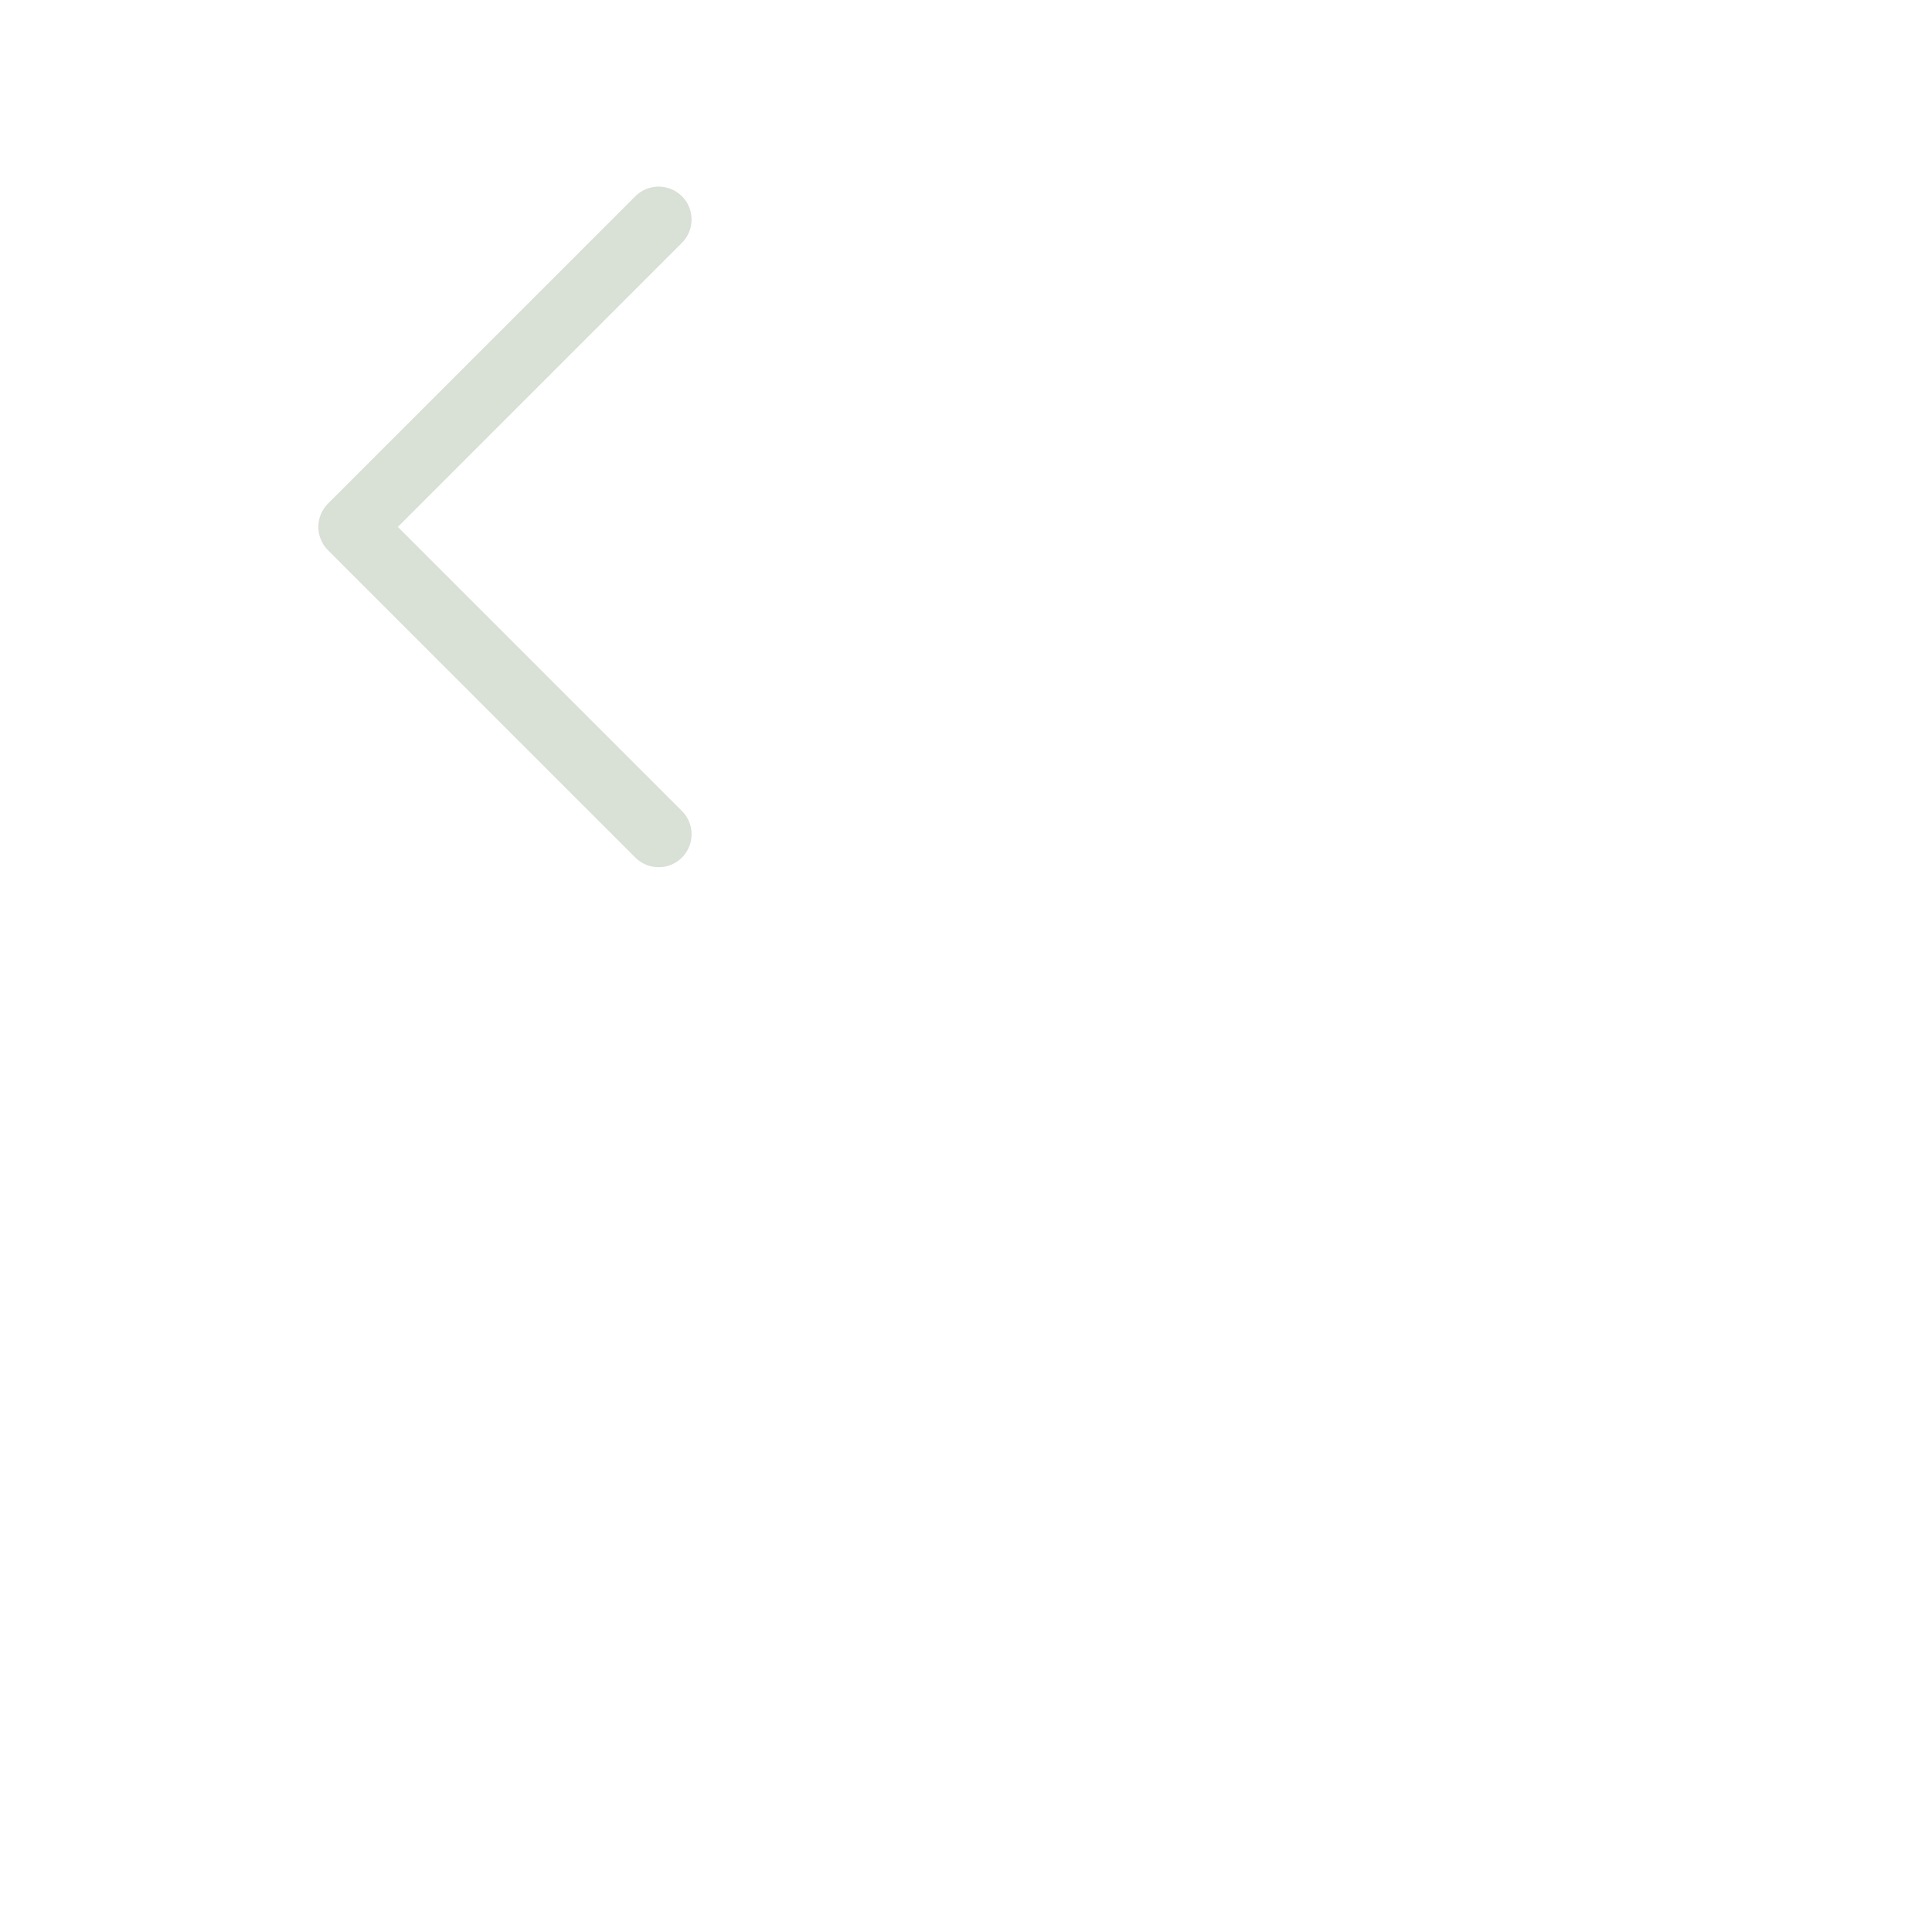
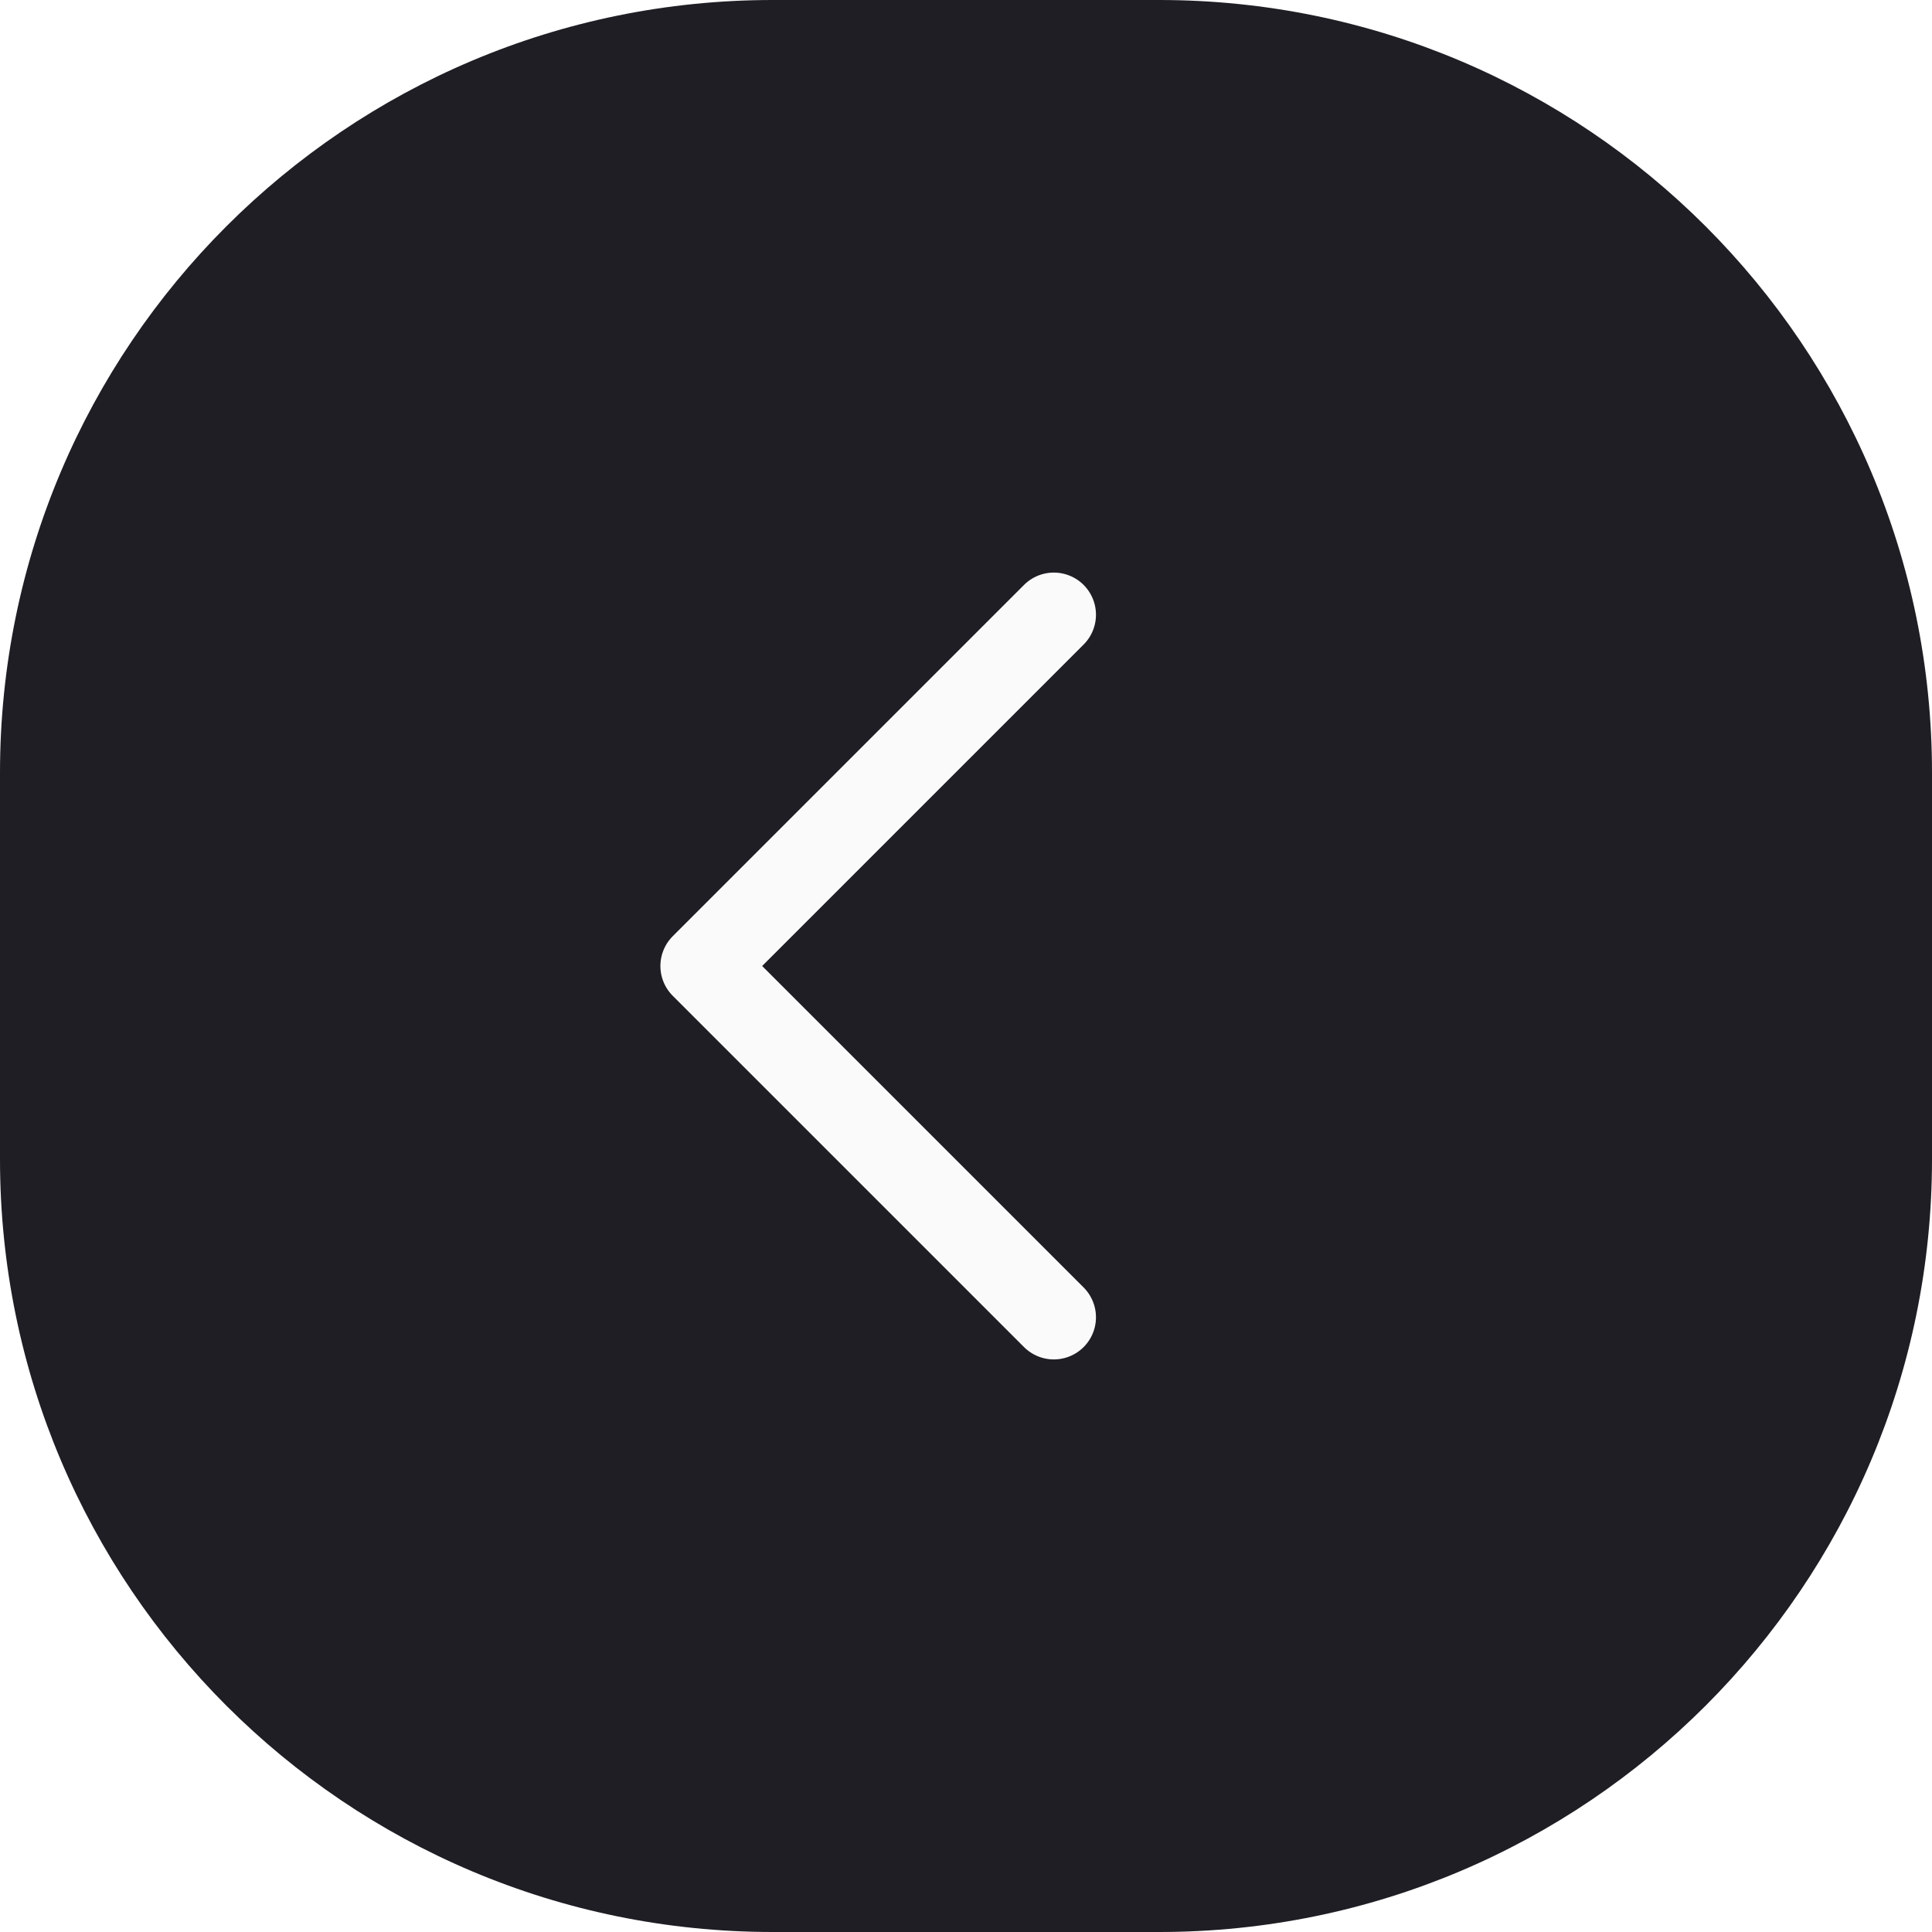
- <svg xmlns="http://www.w3.org/2000/svg" preserveAspectRatio="none" overflow="visible" style="display: block;" width="44" height="44" viewBox="0 0 44 44" fill="none">
-   <g id="MVP/BackIcon">
-     <path id="Vector" d="M15 5L8 12L15 19" stroke="#D9E0D6" stroke-width="1.5" stroke-linecap="round" stroke-linejoin="round" />
+ <svg xmlns="http://www.w3.org/2000/svg" preserveAspectRatio="none" overflow="visible" style="display: block;" width="55" height="55" viewBox="0 0 55 55" fill="none">
+   <g id="ë¤ë¡">
+     <rect width="55" height="55" rx="22" fill="#1E1E24" />
+     <path id="Vector" d="M30 17.5L20 27.5L30 37.5" stroke="#FAFAFA" stroke-width="2.4" stroke-linecap="round" stroke-linejoin="round" />
  </g>
</svg>
